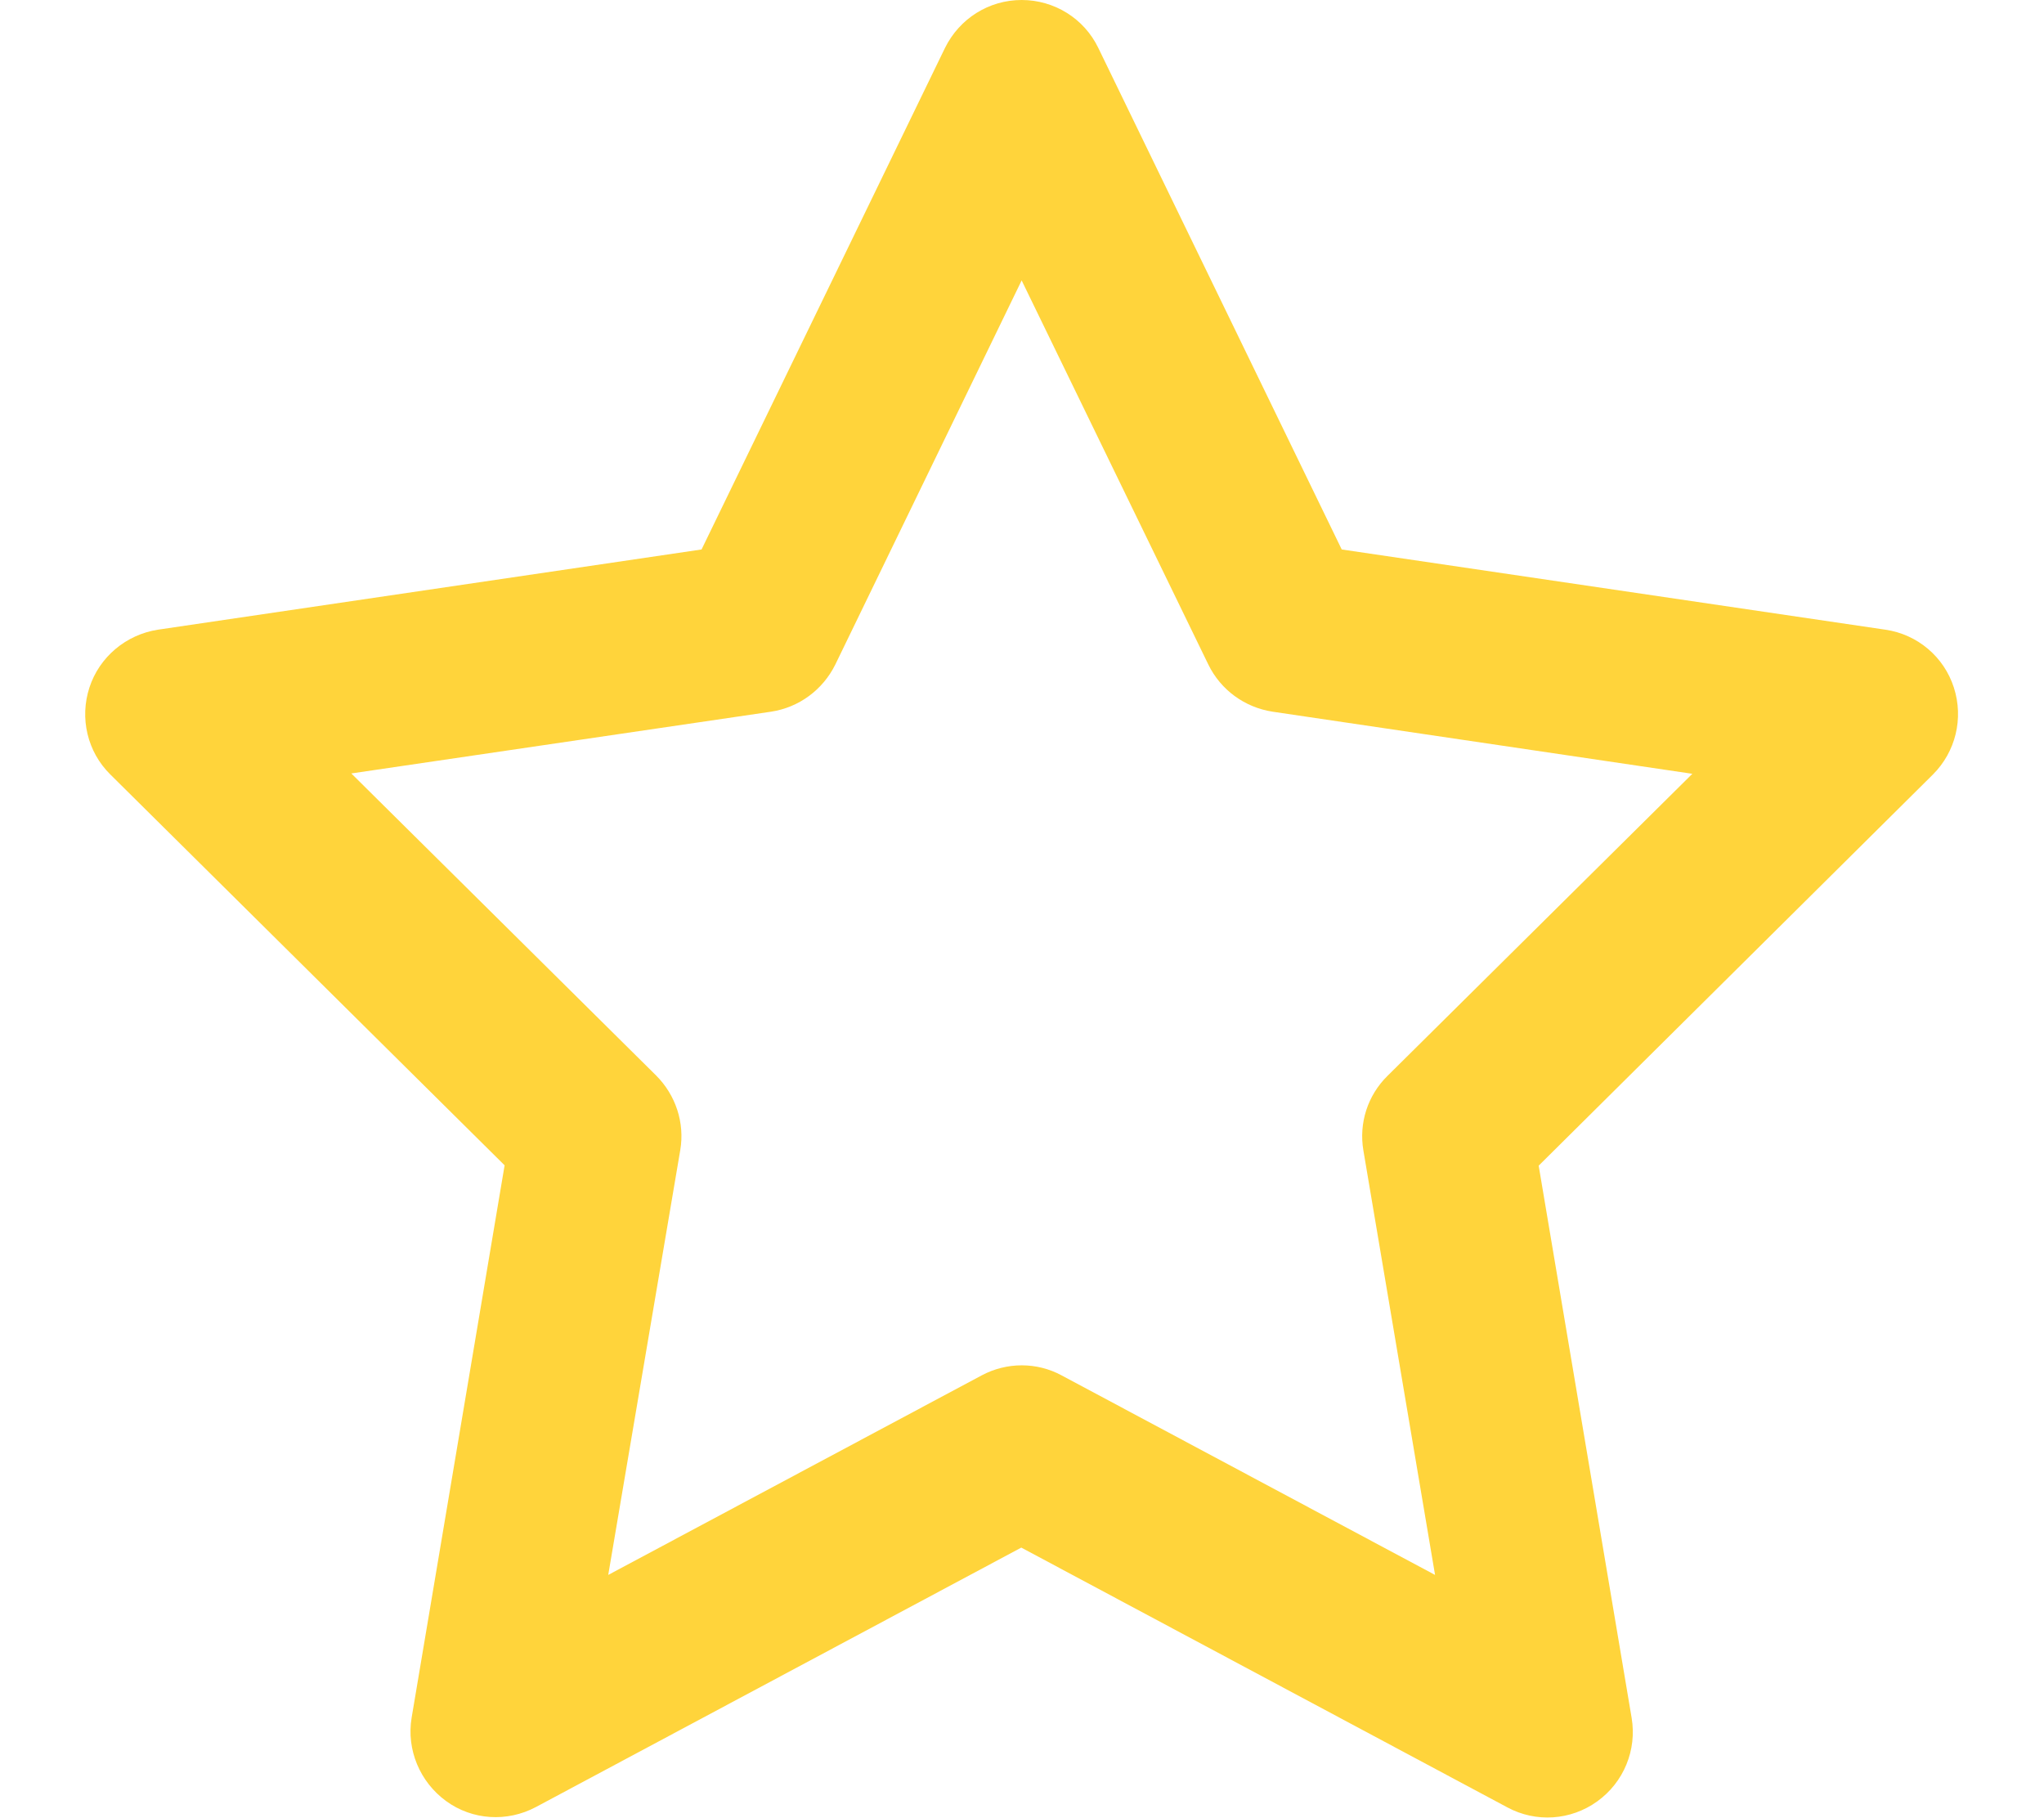
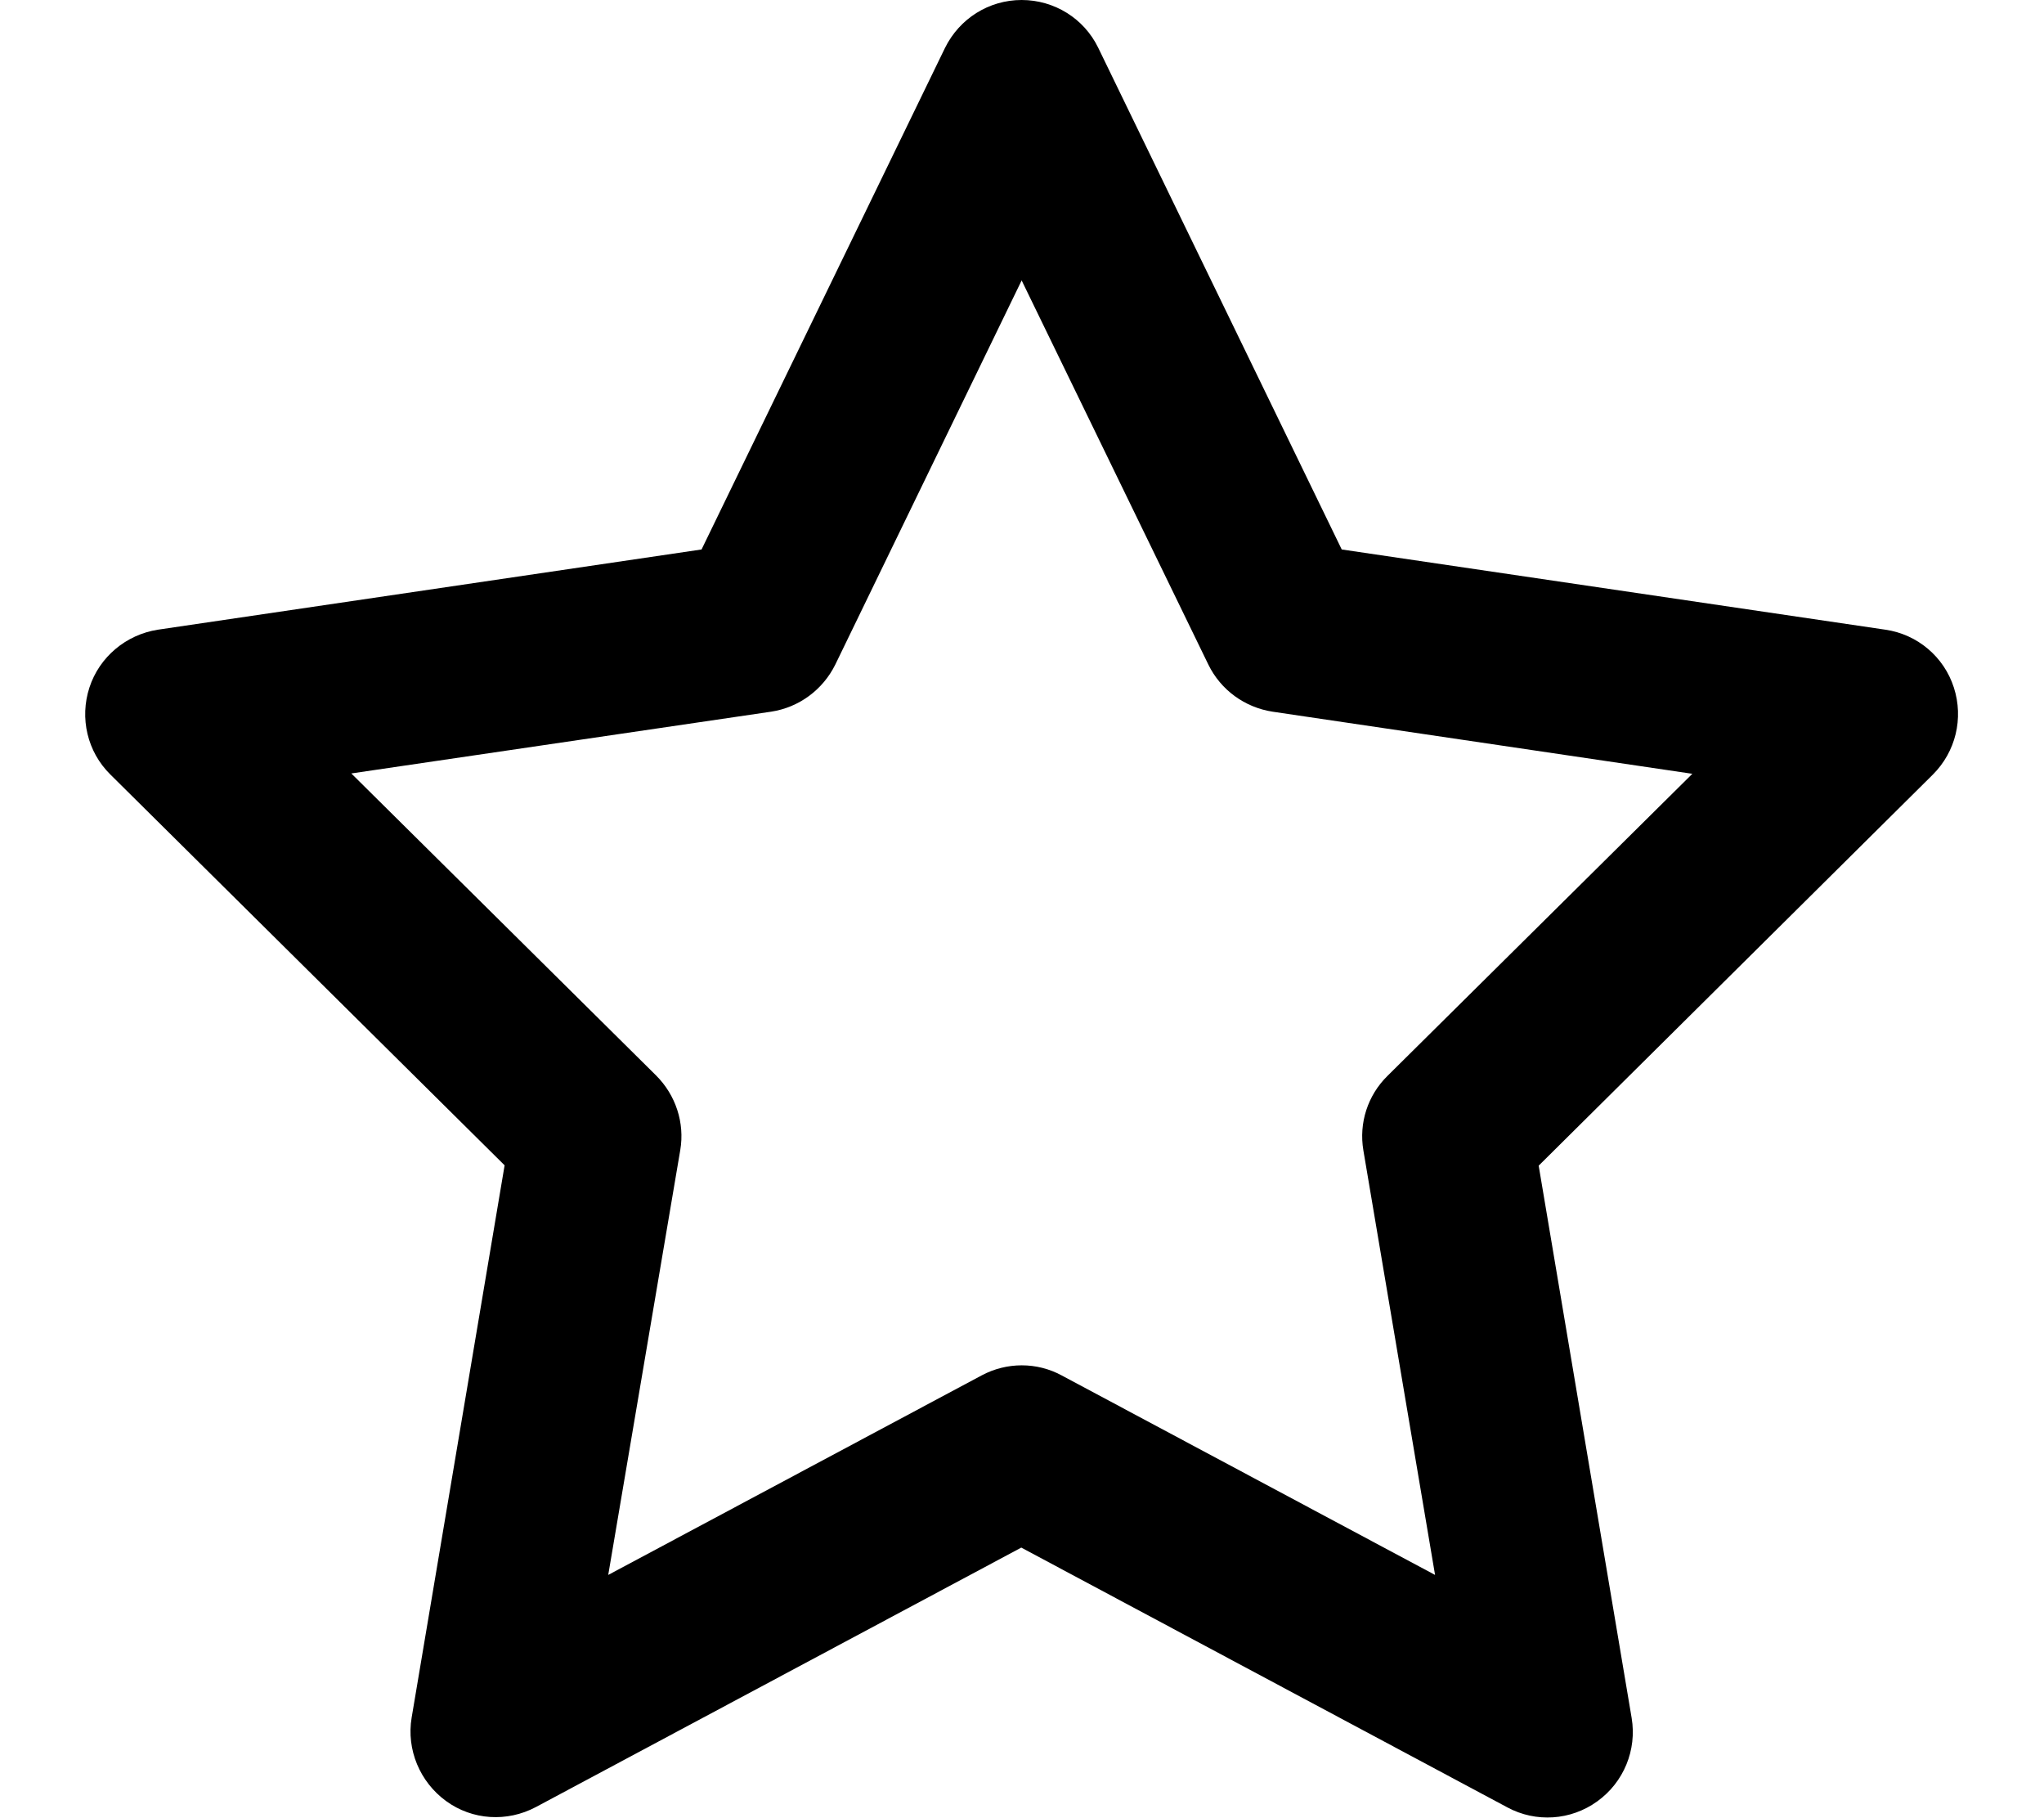
<svg xmlns="http://www.w3.org/2000/svg" viewBox="0 0 576 512">
-   <path fill="#FFD43B" d="M287.9 0c9.2 0 17.6 5.2 21.6 13.5l68.6 141.3 153.2 22.6c9 1.3 16.5 7.6 19.3 16.3s.5 18.1-5.9 24.5L433.6 328.4l26.2 155.6c1.5 9-2.2 18.1-9.7 23.5s-17.3 6-25.3 1.7l-137-73.2L151 509.1c-8.1 4.3-17.9 3.7-25.3-1.7s-11.2-14.5-9.7-23.5l26.2-155.6L31.1 218.2c-6.5-6.4-8.7-15.9-5.9-24.5s10.3-14.9 19.3-16.3l153.2-22.6L266.3 13.5C270.4 5.2 278.7 0 287.9 0zm0 79L235.4 187.2c-3.5 7.1-10.2 12.1-18.1 13.3L99 217.9 184.9 303c5.5 5.5 8.1 13.3 6.8 21L171.4 443.7l105.2-56.2c7.1-3.8 15.6-3.8 22.6 0l105.2 56.2L384.2 324.1c-1.3-7.7 1.2-15.5 6.8-21l85.9-85.1L358.6 200.5c-7.8-1.2-14.6-6.1-18.1-13.3L287.9 79z" />
+   <path d="M287.9 0c9.2 0 17.6 5.2 21.6 13.5l68.6 141.3 153.2 22.6c9 1.3 16.5 7.6 19.3 16.3s.5 18.1-5.9 24.5L433.6 328.4l26.2 155.6c1.5 9-2.2 18.1-9.7 23.5s-17.3 6-25.3 1.7l-137-73.2L151 509.1c-8.1 4.3-17.9 3.7-25.3-1.7s-11.2-14.5-9.7-23.5l26.2-155.6L31.1 218.2c-6.5-6.4-8.7-15.9-5.9-24.5s10.3-14.9 19.3-16.3l153.2-22.6L266.3 13.5C270.4 5.2 278.7 0 287.9 0zm0 79L235.4 187.2c-3.5 7.1-10.2 12.1-18.1 13.3L99 217.9 184.9 303c5.5 5.5 8.1 13.3 6.8 21L171.4 443.7l105.2-56.2c7.1-3.8 15.6-3.8 22.6 0l105.2 56.2L384.2 324.1c-1.3-7.7 1.2-15.5 6.8-21l85.9-85.1L358.6 200.5c-7.8-1.2-14.6-6.1-18.1-13.3L287.9 79z" />
</svg>
